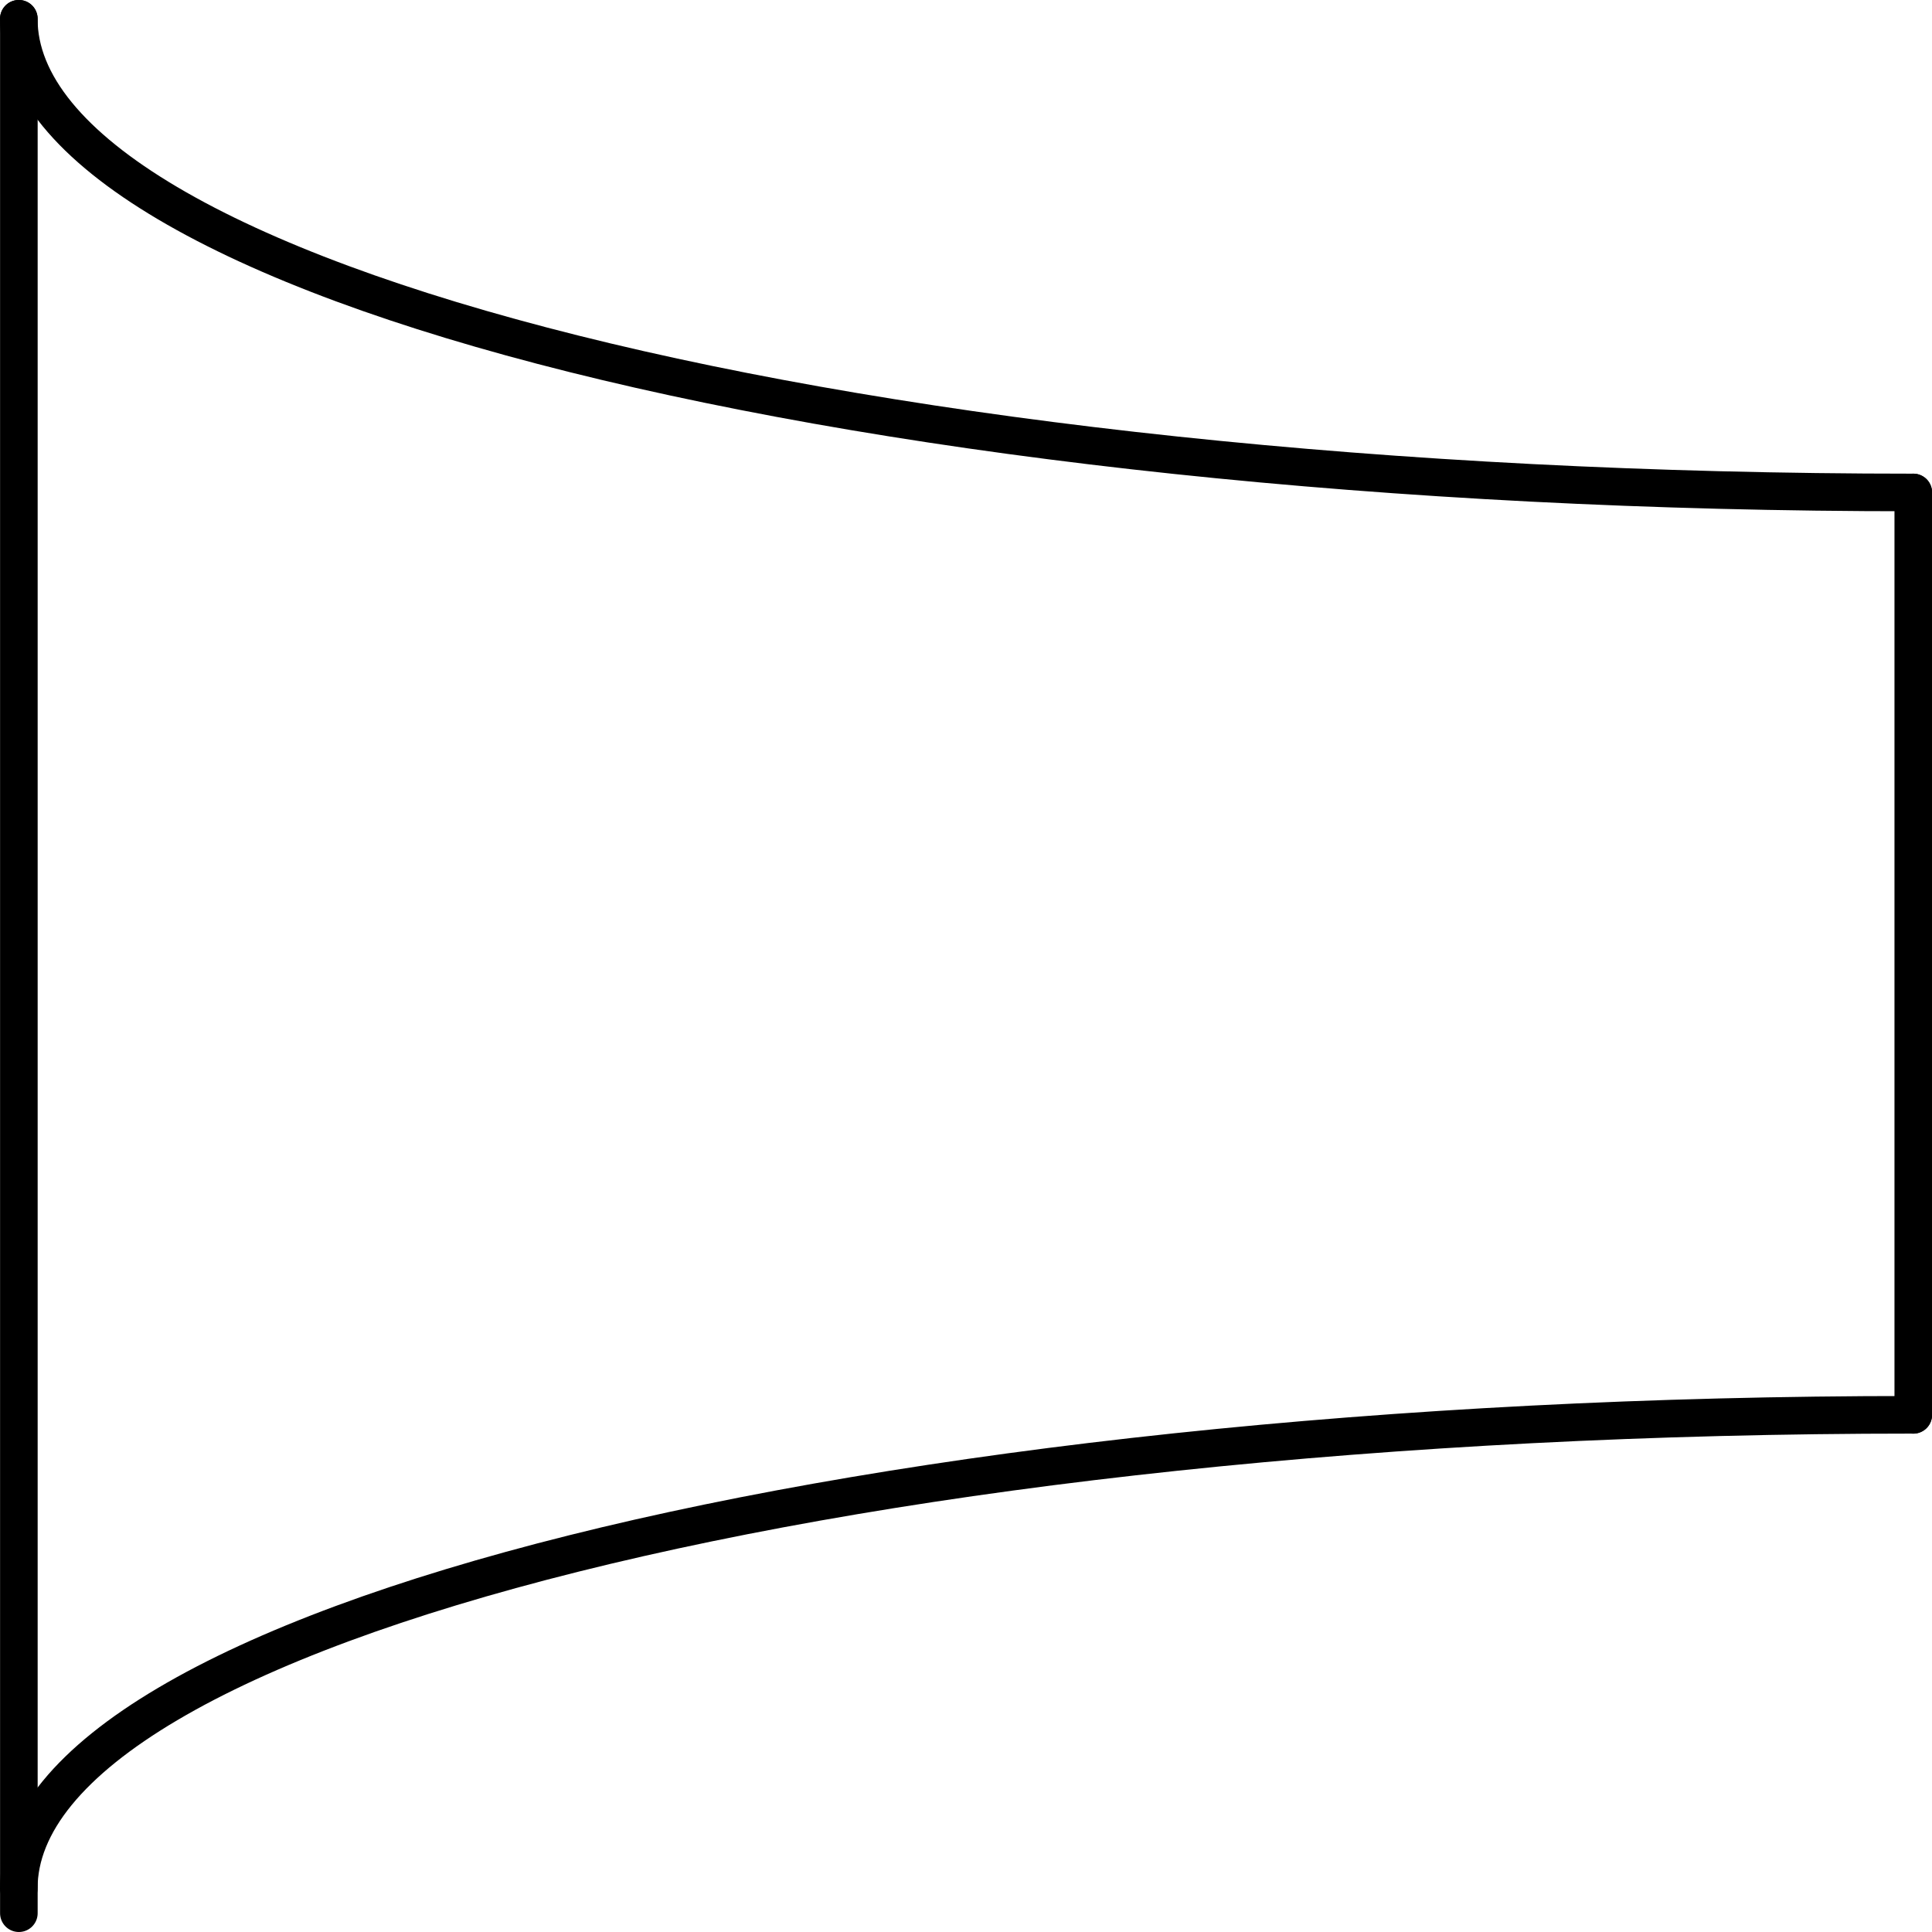
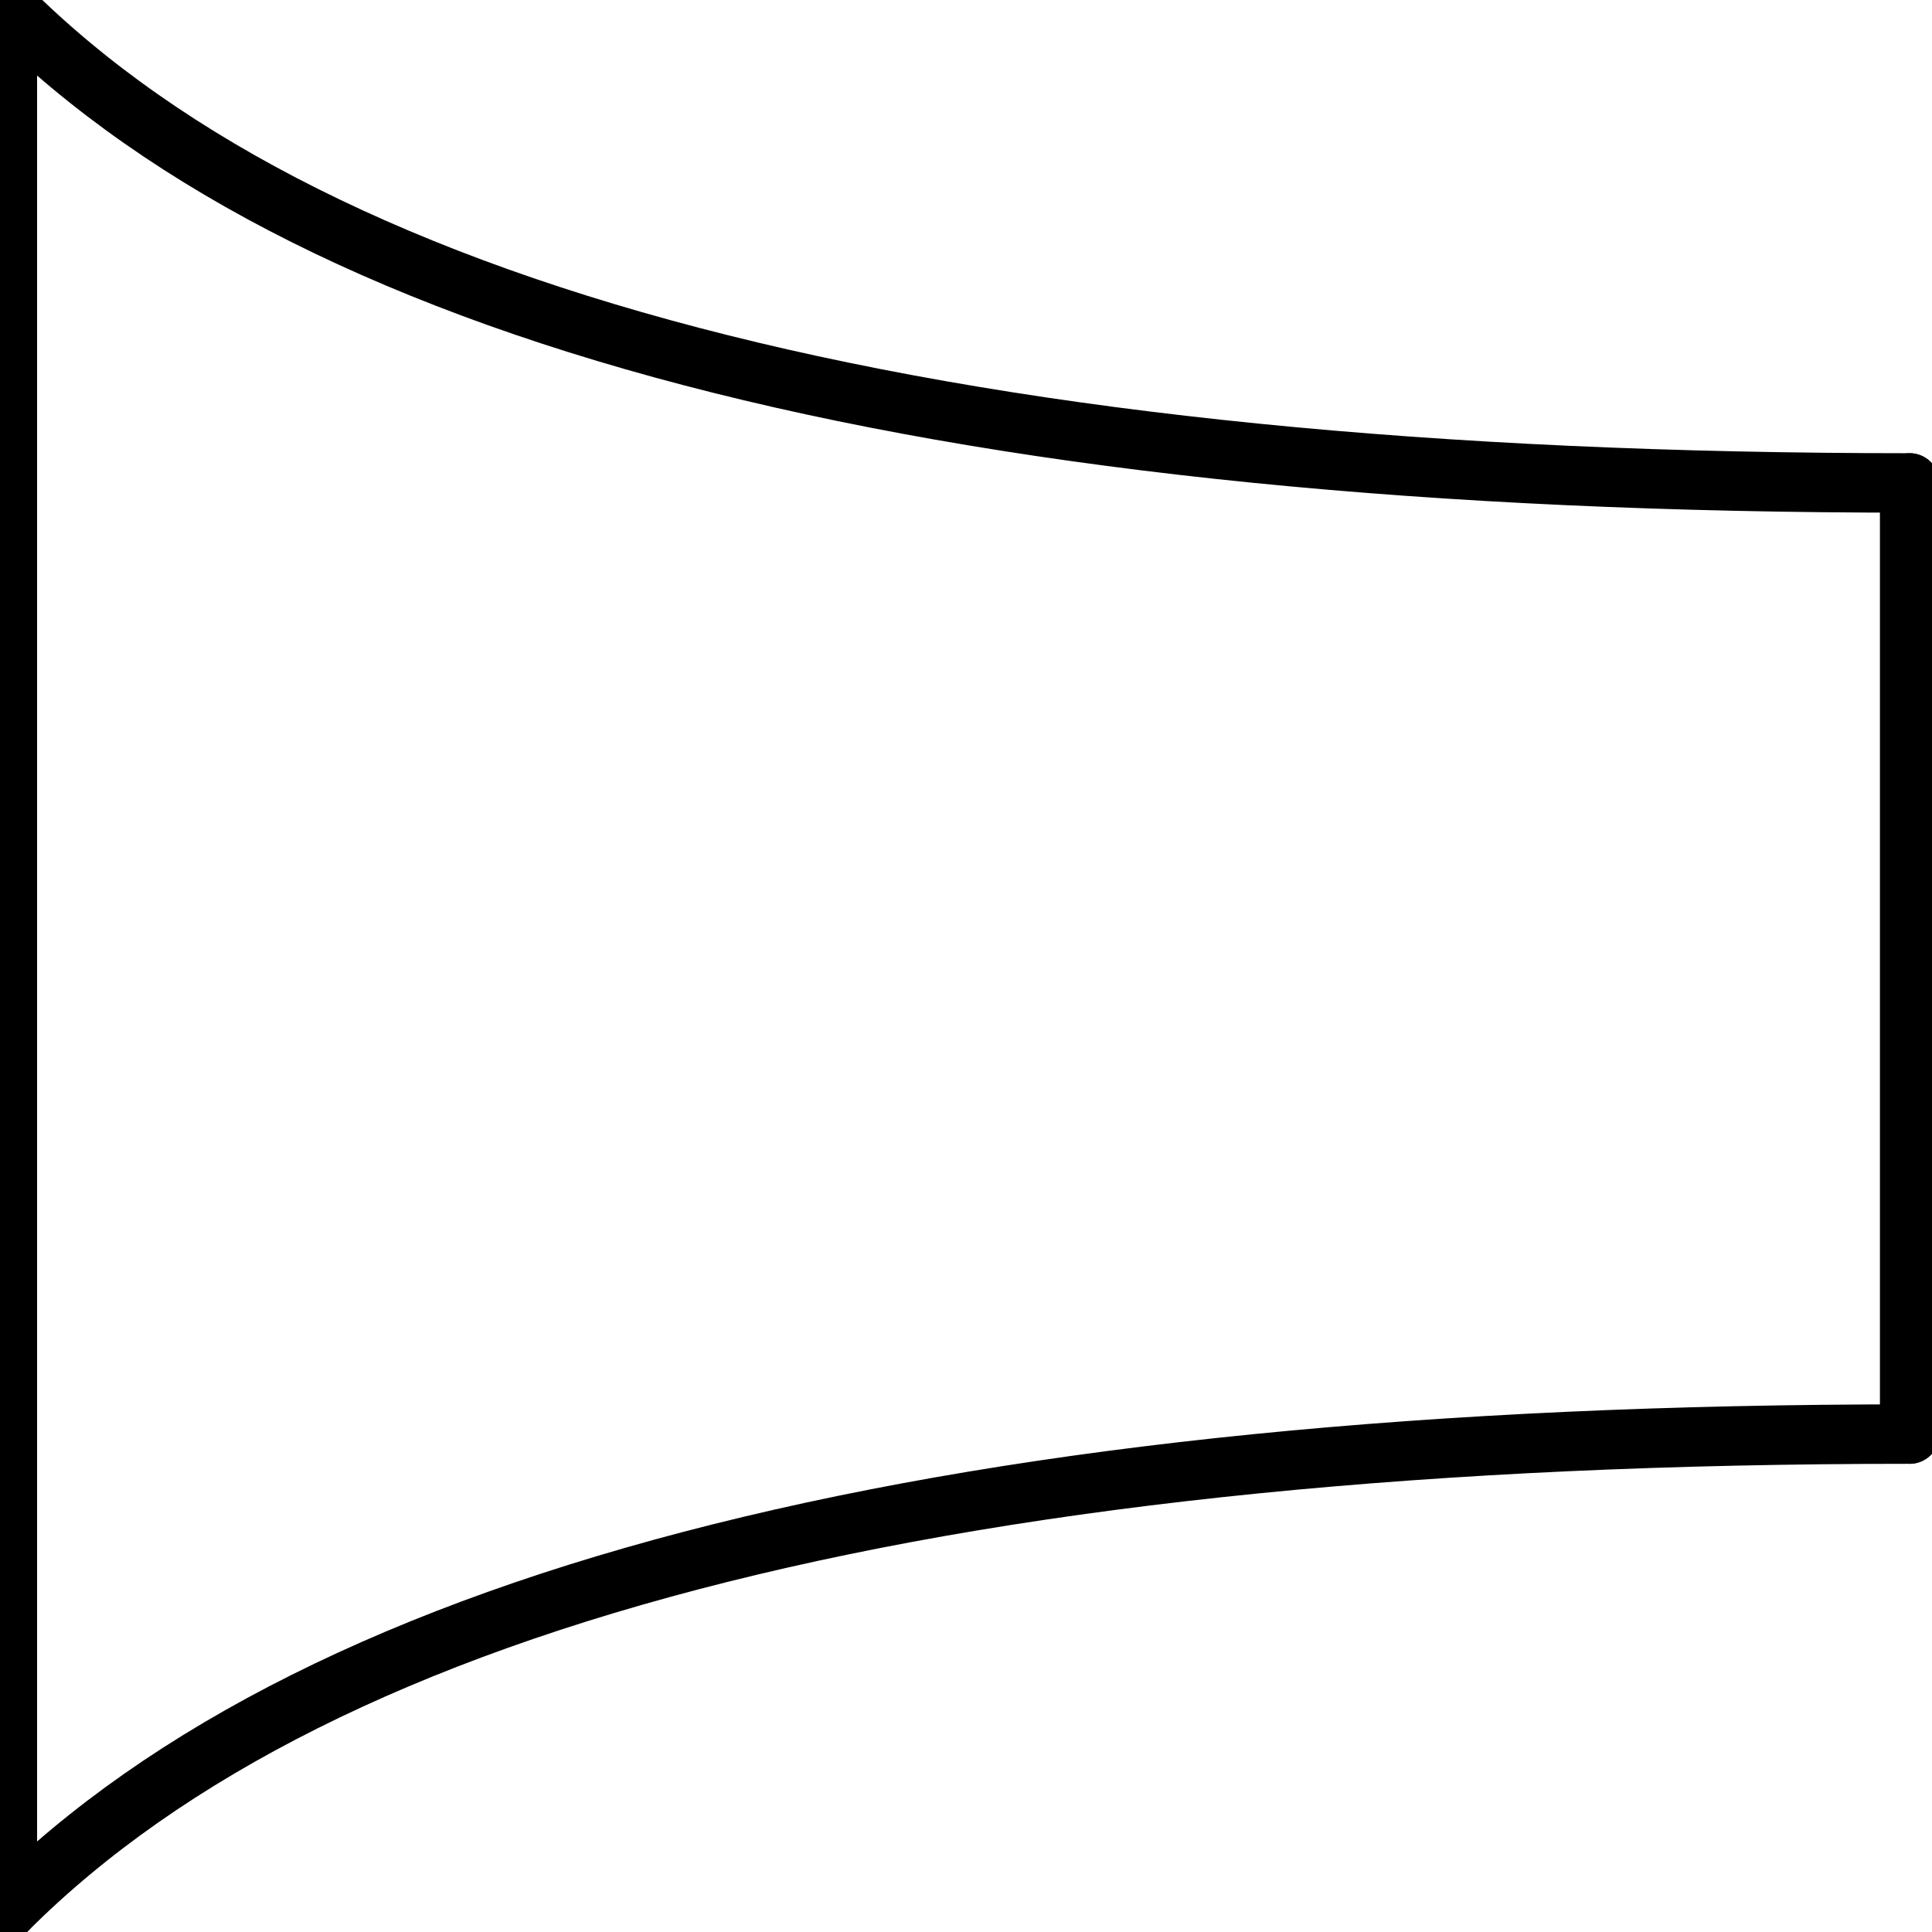
- <svg xmlns="http://www.w3.org/2000/svg" xmlns:ns1="http://schemas.microsoft.com/visio/2003/SVGExtensions/" width="1.606in" height="1.606in" viewBox="0 0 115.636 115.636" xml:space="preserve" color-interpolation-filters="sRGB" class="st3">
-   <ns1:documentProperties ns1:langID="2057" ns1:metric="true" ns1:viewMarkup="false" />
-   <style type="text/css">
- 	
- 		.st1 {stroke:#000000;stroke-linecap:round;stroke-linejoin:round;stroke-width:2.25}
- 		.st2 {fill:none}
- 		.st3 {fill:none;fill-rule:evenodd;font-size:12px;overflow:visible;stroke-linecap:square;stroke-miterlimit:3}
- 	
- 	</style>
-   <g ns1:mID="0" ns1:index="1" ns1:groupContext="foregroundPage">
-     <ns1:pageProperties ns1:drawingScale="0.0393701" ns1:pageScale="0.0393701" ns1:drawingUnits="24" ns1:shadowOffsetX="8.50394" ns1:shadowOffsetY="-8.50394" />
-     <ns1:layer ns1:name="Symbol" ns1:index="0" />
-     <g id="group1660-1" transform="translate(1.125,-1.125)" ns1:mID="1660" ns1:groupContext="group" ns1:layerMember="0">
-       <g id="shape1653-2" ns1:mID="1653" ns1:groupContext="shape" ns1:layerMember="0" transform="translate(-115.636,115.636) rotate(-90)">
-         <ns1:userDefs>
-           <ns1:ud ns1:nameU="SOLSH" ns1:prompt="" ns1:val="VT4({13D0FF3B-CF5B-4a46-98AB-14030248EAEF})" />
-           <ns1:ud ns1:nameU="DWGEntityType" ns1:prompt="" ns1:val="VT4(LINE)" />
-           <ns1:ud ns1:nameU="DWGOriginalColor" ns1:prompt="This shapes Original DWG color." ns1:val="VT4(3)" />
-           <ns1:ud ns1:nameU="DWGOriginalLayer" ns1:prompt="This shapes Original DWG layer." ns1:val="VT4(26-SYM-035-SP)" />
-         </ns1:userDefs>
-         <path d="M0 115.64 L113.39 115.64" class="st1" />
-       </g>
-       <g id="shape1654-5" ns1:mID="1654" ns1:groupContext="shape" ns1:layerMember="0" transform="translate(-2.25,85.8096) rotate(-90)">
-         <ns1:userDefs>
-           <ns1:ud ns1:nameU="SOLSH" ns1:prompt="" ns1:val="VT4({13D0FF3B-CF5B-4a46-98AB-14030248EAEF})" />
-           <ns1:ud ns1:nameU="DWGEntityType" ns1:prompt="" ns1:val="VT4(LINE)" />
-           <ns1:ud ns1:nameU="DWGOriginalColor" ns1:prompt="This shapes Original DWG color." ns1:val="VT4(3)" />
-           <ns1:ud ns1:nameU="DWGOriginalLayer" ns1:prompt="This shapes Original DWG layer." ns1:val="VT4(26-SYM-035-SP)" />
-         </ns1:userDefs>
-         <path d="M0 115.64 L55.21 115.64" class="st1" />
-       </g>
-       <g id="shape1655-8" ns1:mID="1655" ns1:groupContext="shape" ns1:layerMember="0" transform="translate(3.19744E-14,-85.0394)">
-         <ns1:userDefs>
-           <ns1:ud ns1:nameU="SOLSH" ns1:prompt="" ns1:val="VT4({13D0FF3B-CF5B-4a46-98AB-14030248EAEF})" />
-           <ns1:ud ns1:nameU="DWGEntityType" ns1:prompt="" ns1:val="VT4(ELLIPSE)" />
-           <ns1:ud ns1:nameU="DWGOriginalColor" ns1:prompt="This shapes Original DWG color." ns1:val="VT4(3)" />
-           <ns1:ud ns1:nameU="DWGOriginalLayer" ns1:prompt="This shapes Original DWG layer." ns1:val="VT4(26-SYM-035-SP)" />
-         </ns1:userDefs>
-         <path d="M0 87.29 A113.386 28.346 0 0 0 113.39 115.64 L0 87.29 Z" class="st2" />
-         <path d="M0 87.29 A113.386 28.346 0 0 0 113.39 115.64" class="st1" />
-       </g>
-       <g id="shape1658-11" ns1:mID="1658" ns1:groupContext="shape" ns1:layerMember="0" transform="translate(9.59233E-14,201.445) scale(1,-1)">
-         <ns1:userDefs>
-           <ns1:ud ns1:nameU="SOLSH" ns1:prompt="" ns1:val="VT4({13D0FF3B-CF5B-4a46-98AB-14030248EAEF})" />
-           <ns1:ud ns1:nameU="DWGEntityType" ns1:prompt="" ns1:val="VT4(ELLIPSE)" />
-           <ns1:ud ns1:nameU="DWGOriginalColor" ns1:prompt="This shapes Original DWG color." ns1:val="VT4(3)" />
-           <ns1:ud ns1:nameU="DWGOriginalLayer" ns1:prompt="This shapes Original DWG layer." ns1:val="VT4(26-SYM-035-SP)" />
-         </ns1:userDefs>
-         <path d="M0 87.29 A113.386 28.346 0 0 0 113.39 115.64 L0 87.29 Z" class="st2" />
-         <path d="M0 87.29 A113.386 28.346 0 0 0 113.39 115.64" class="st1" />
-       </g>
+ <svg xmlns="http://www.w3.org/2000/svg" version="1.1" width="34.393mm" height="34.393mm" viewBox="-0.031 -0.031 8.125 8.125">
+   <defs vector-effect="non-scaling-stroke" />
+   <g>
+     <g id="cell-rSNX6scutslhj8xv5Tr2-39" layer="Symbol">
+       <path d="M0 0Q2 2 8 2" fill="none" stroke="rgb(0, 0, 0)" stroke-miterlimit="10" pointer-events="stroke" stroke-width="0.25" stroke-linecap="round" stroke-linejoin="round" />
+     </g>
+     <g id="cell-rSNX6scutslhj8xv5Tr2-38" layer="Symbol">
+       <path d="M0 8Q2 6 8 6" fill="none" stroke="rgb(0, 0, 0)" stroke-miterlimit="10" pointer-events="stroke" stroke-width="0.25" stroke-linecap="round" stroke-linejoin="round" />
+     </g>
+     <g id="cell-rSNX6scutslhj8xv5Tr2-37" layer="Symbol">
+       <path d="M8 6L8 2" fill="none" stroke="rgb(0, 0, 0)" stroke-miterlimit="10" pointer-events="stroke" stroke-width="0.25" stroke-linecap="round" stroke-linejoin="round" />
+     </g>
+     <g id="cell-rSNX6scutslhj8xv5Tr2-36" layer="Symbol">
+       <path d="M0 8L0 0" fill="none" stroke="rgb(0, 0, 0)" stroke-miterlimit="10" pointer-events="stroke" stroke-width="0.25" stroke-linecap="round" stroke-linejoin="round" />
    </g>
  </g>
</svg>
